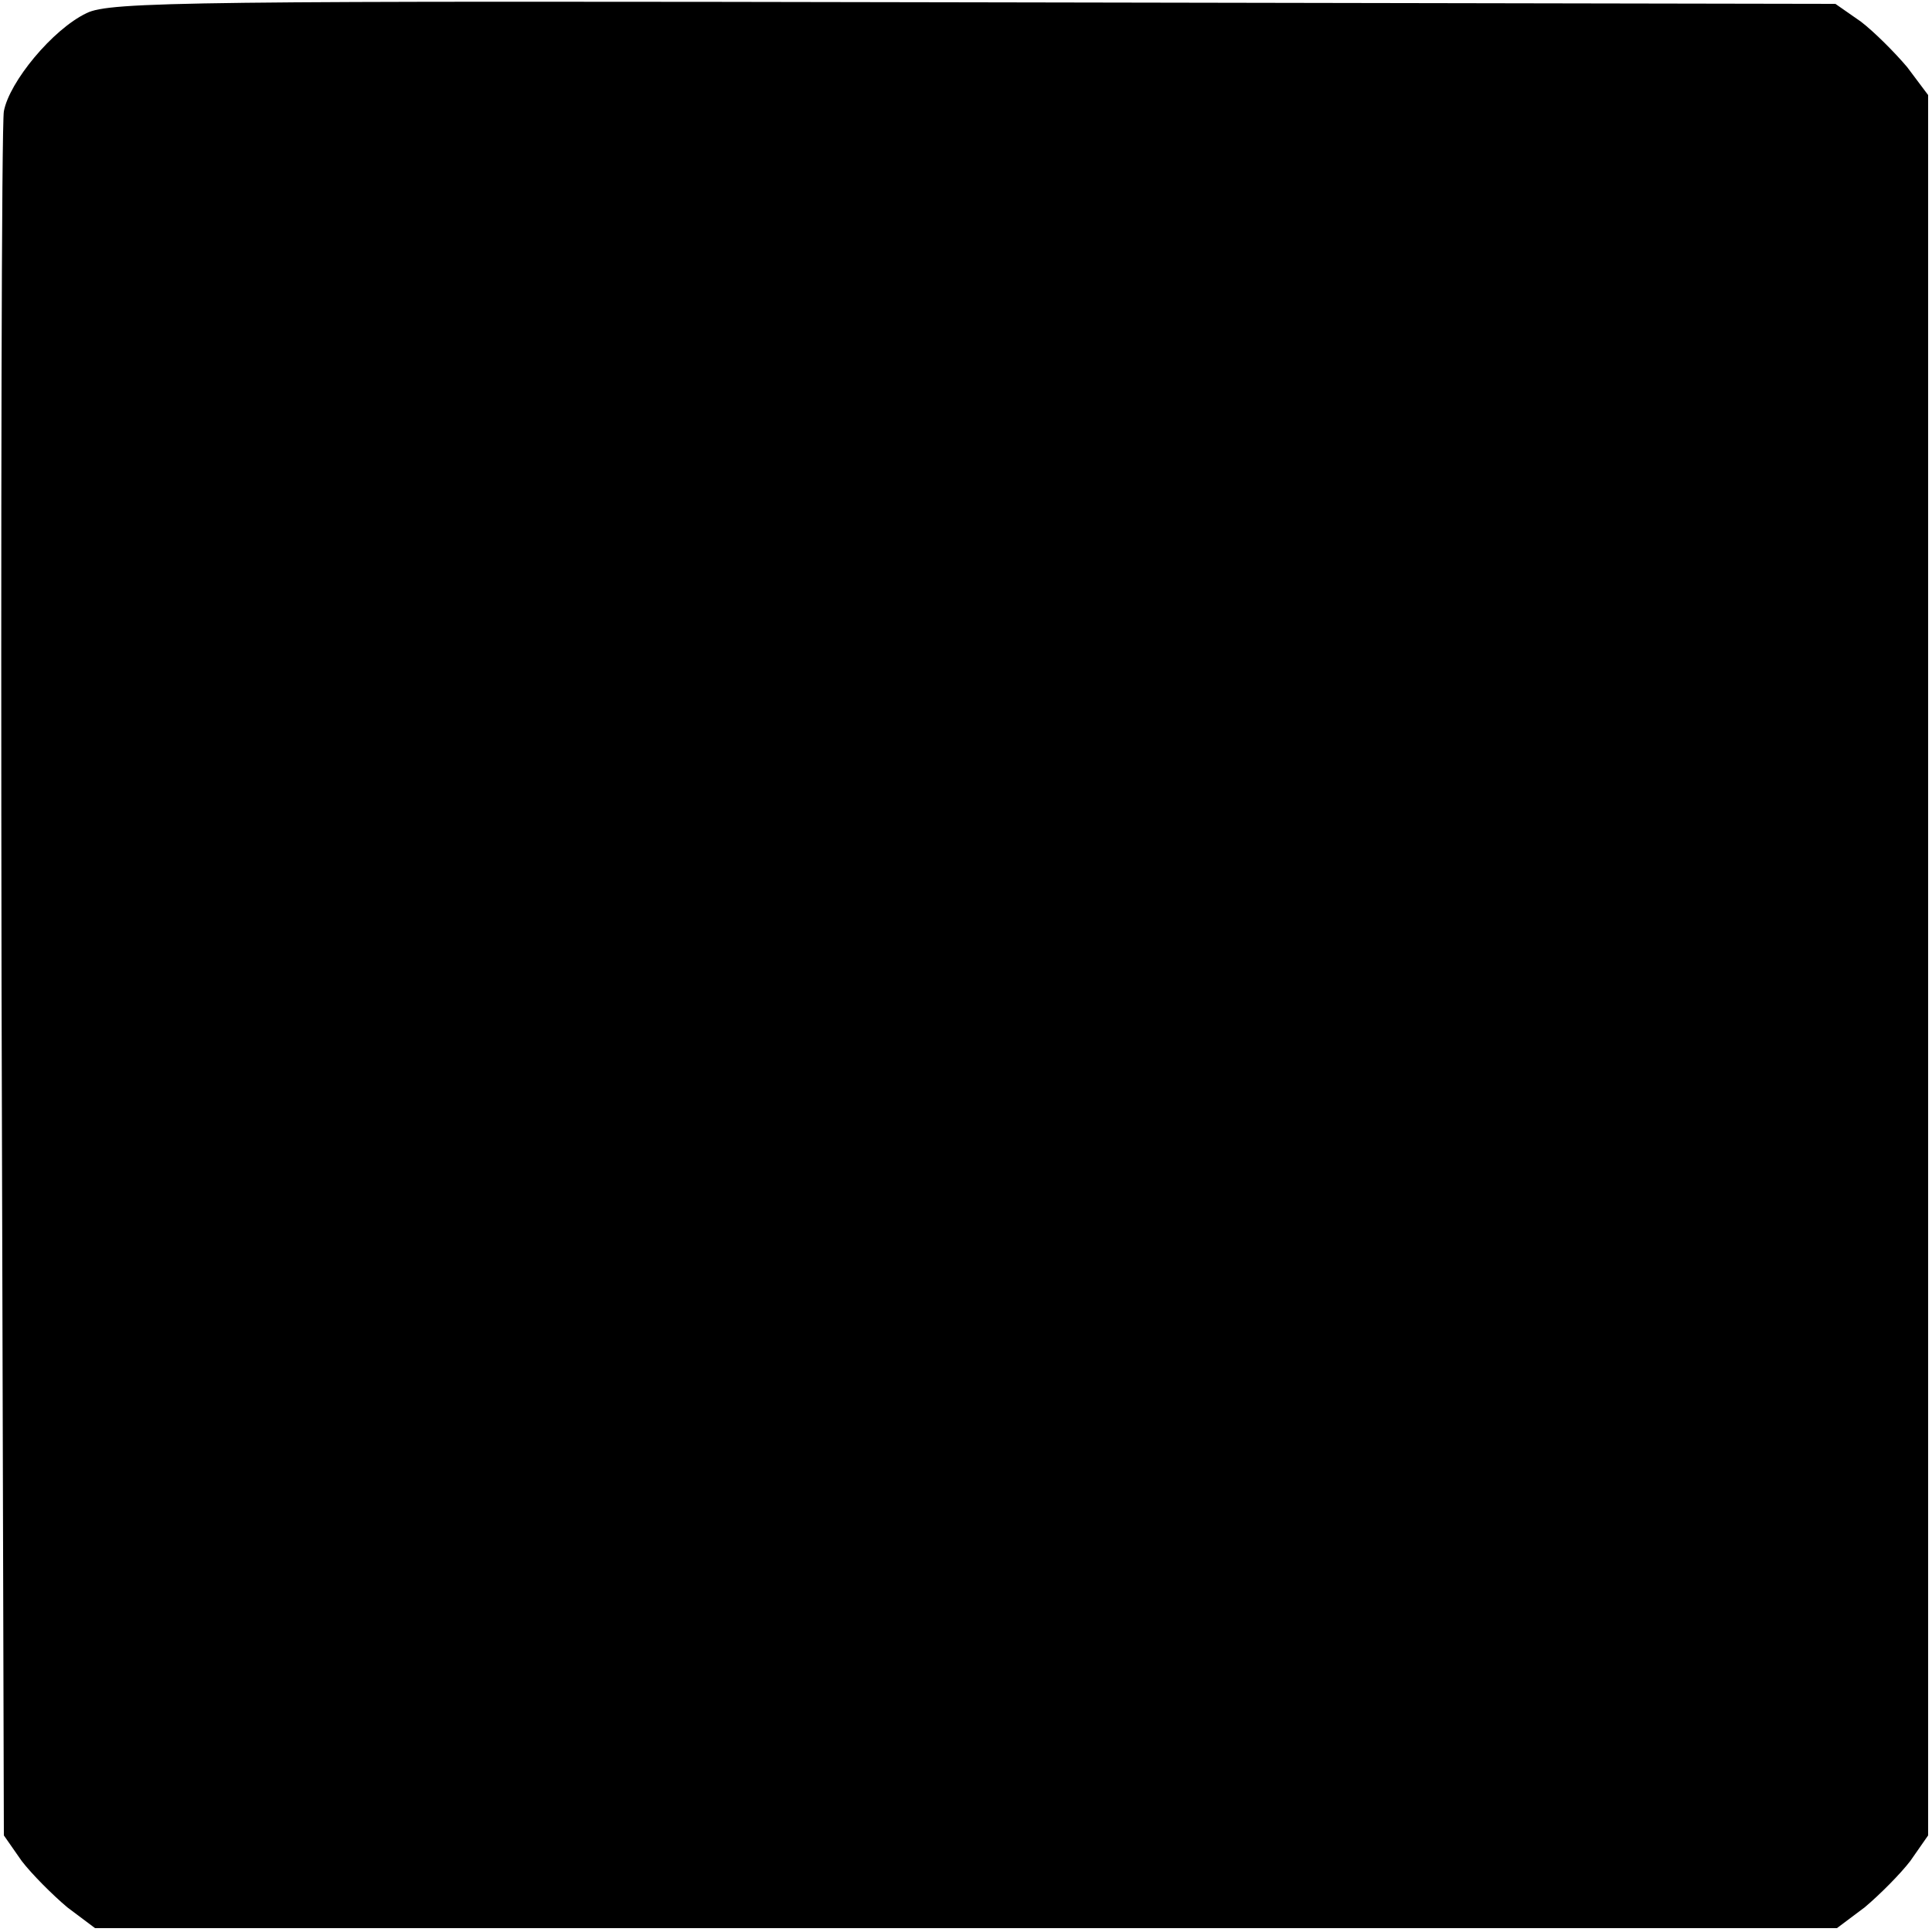
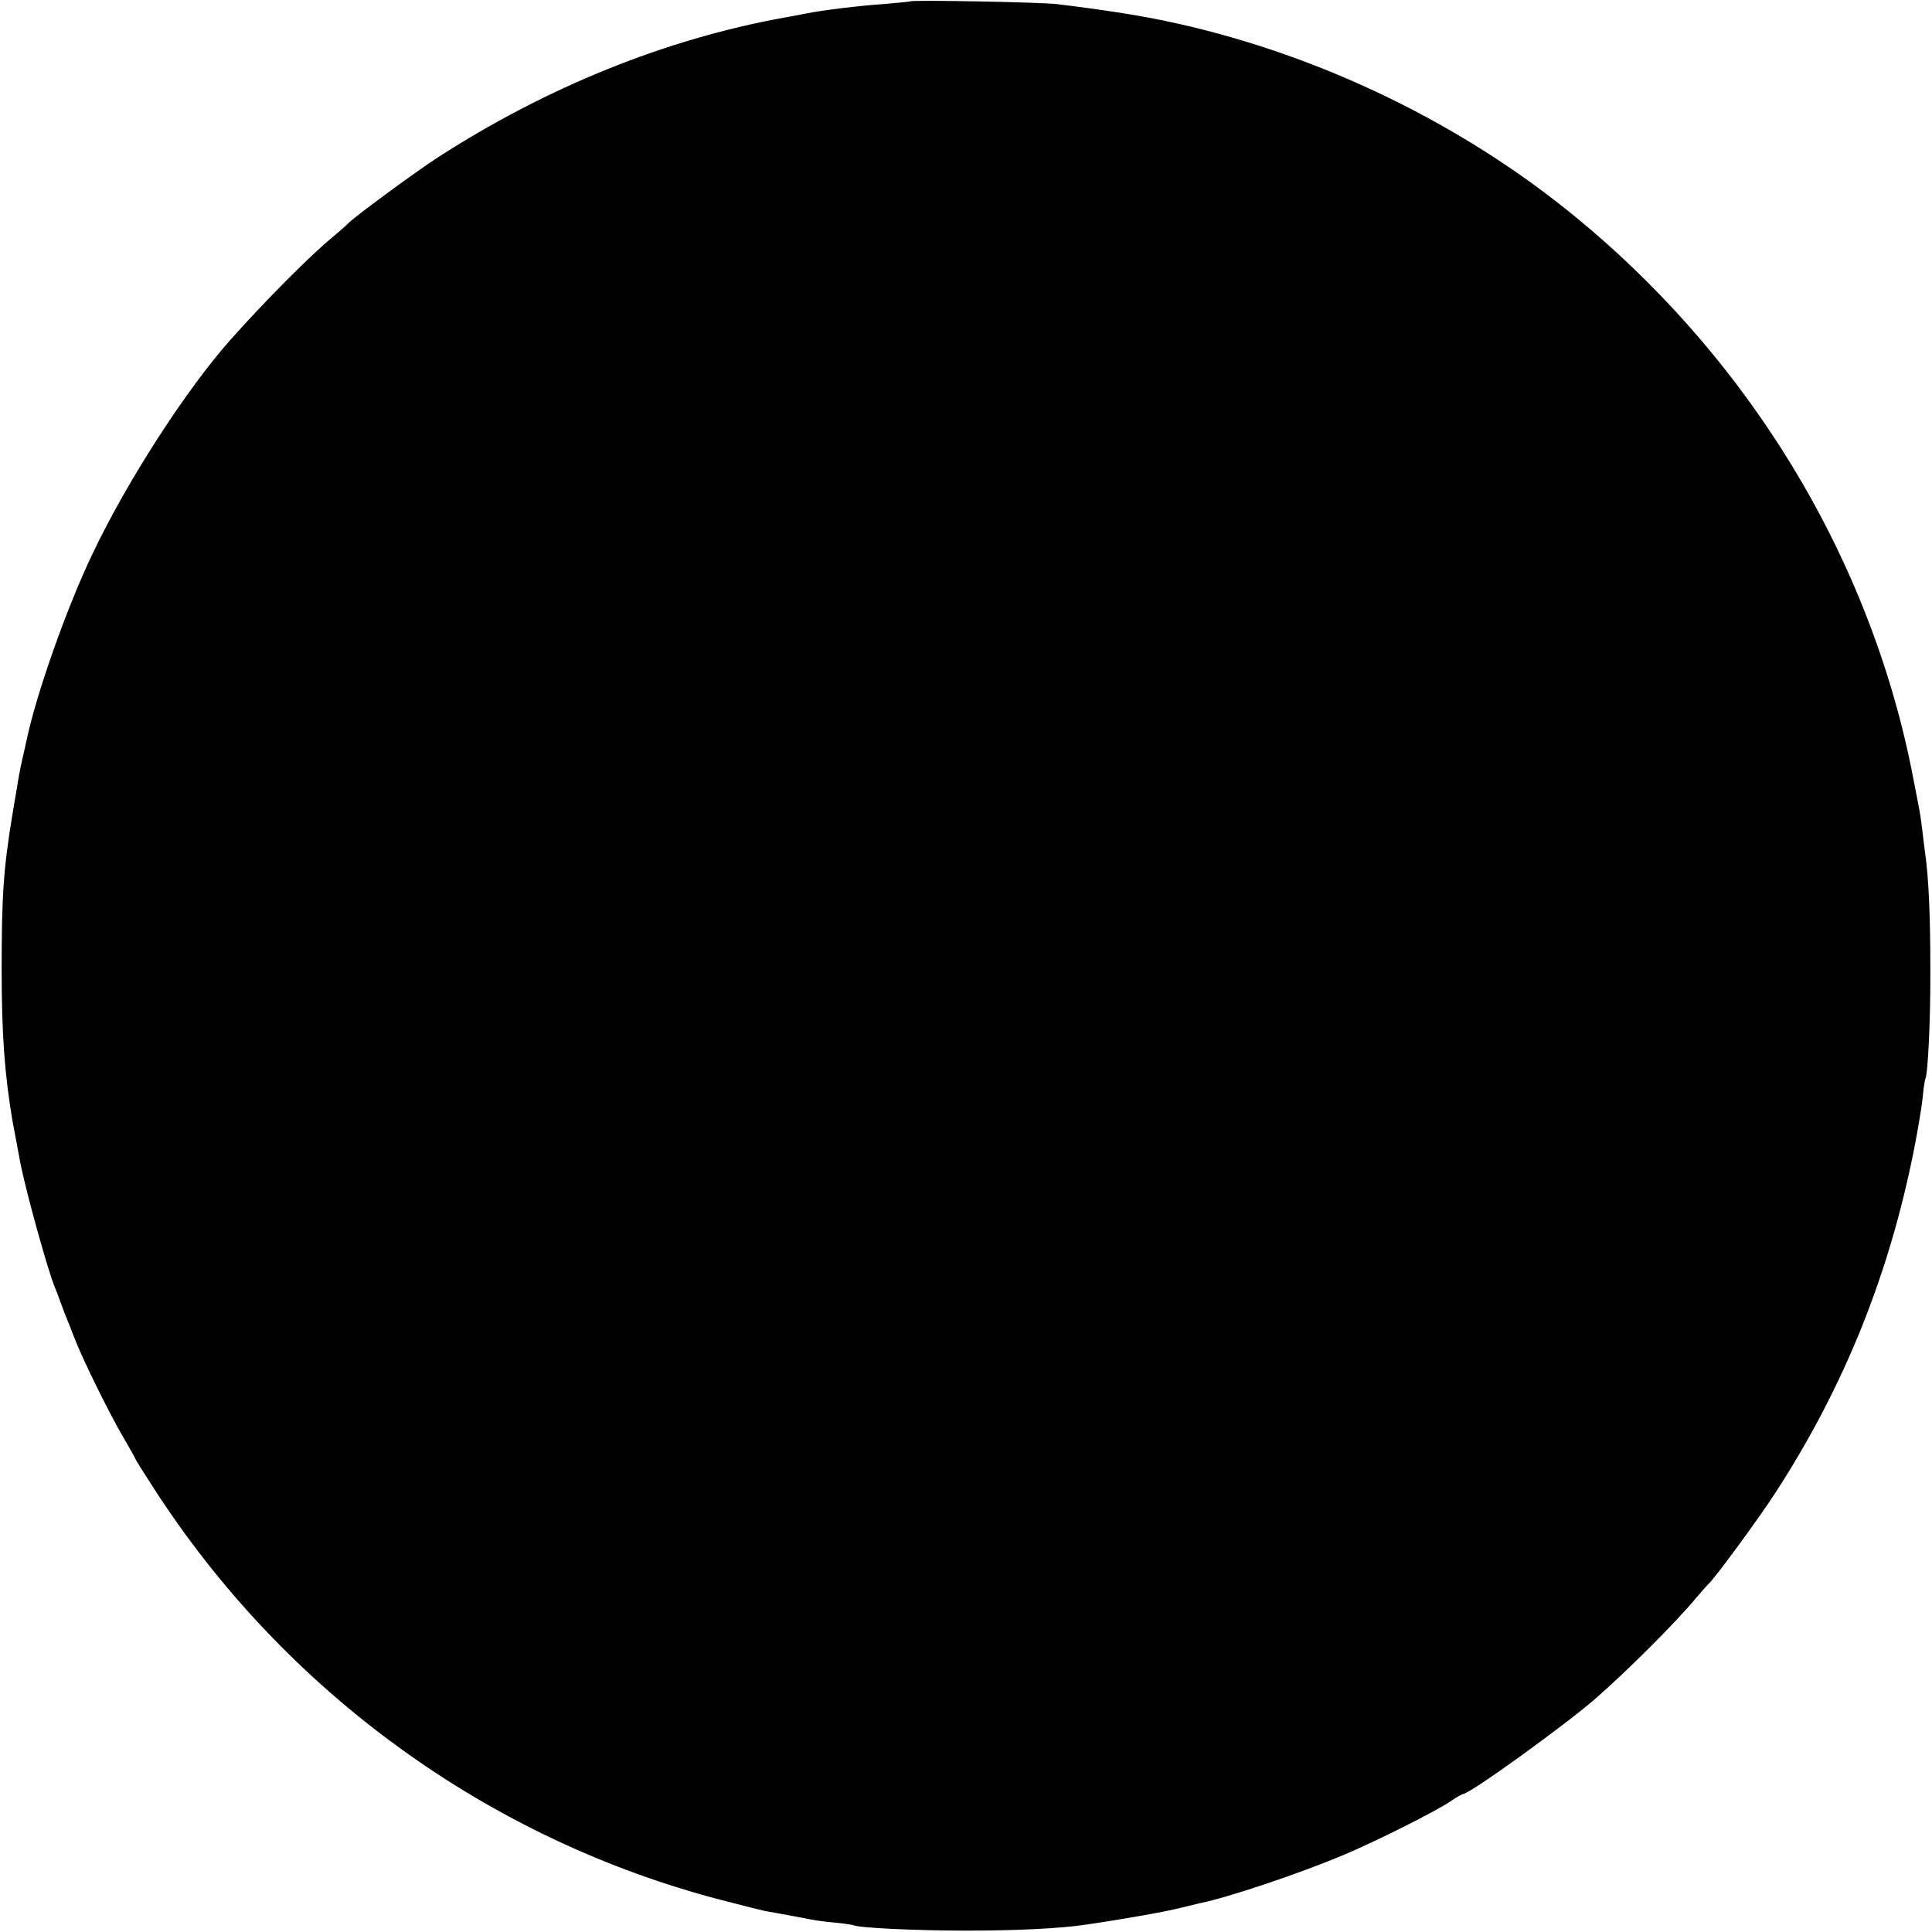
- <svg xmlns="http://www.w3.org/2000/svg" version="1.0" width="250pt" height="250pt" viewBox="0 0 250 250" preserveAspectRatio="xMidYMid meet">
-   <g transform="translate(0,250) scale(0.1,-0.1)" fill="#000000" stroke="none">
-     <path d="M112 2483 c-44 -21 -100 -89 -107 -127 -3 -17 -4 -526 -3 -1131 l3 -1100 23 -33 c13 -17 40 -44 59 -60 l36 -27 1127 0 1127 0 36 27 c19 16 46 43 59 60 l23 33 0 1126 0 1126 -27 36 c-16 19 -43 46 -60 59 l-33 23 -1115 2 c-1014 2 -1118 1 -1148 -14z" />
+ <svg xmlns="http://www.w3.org/2000/svg" version="1.0" width="700pt" height="700pt" viewBox="0 0 700 700" preserveAspectRatio="xMidYMid meet">
+   <g transform="translate(0,700) scale(0.1,-0.1)" fill="#000000" stroke="none">
+     <path d="M3298 6995 c-2 -1 -41 -5 -88 -9 -100 -7 -225 -22 -295 -36 -27 -5 -61 -12 -75 -14 -429 -78 -857 -251 -1250 -504 -81 -52 -319 -227 -330 -243 -3 -3 -25 -23 -50 -44 -84 -68 -252 -238 -374 -375 -162 -182 -376 -514 -500 -775 -94 -195 -207 -516 -241 -683 -2 -9 -8 -37 -14 -62 -11 -49 -13 -63 -35 -195 -34 -204 -40 -302 -40 -570 0 -233 11 -378 39 -545 6 -32 24 -129 29 -155 22 -110 100 -390 125 -450 5 -11 14 -36 21 -55 7 -19 16 -44 21 -55 5 -11 17 -43 28 -71 29 -77 129 -279 178 -362 24 -41 43 -75 43 -77 0 -2 30 -50 67 -107 477 -740 1215 -1274 2060 -1493 72 -19 142 -36 155 -39 13 -2 50 -9 83 -15 33 -6 71 -13 85 -16 14 -3 52 -8 85 -11 33 -3 63 -8 66 -9 15 -10 227 -20 409 -20 188 0 341 8 430 21 144 21 295 48 345 61 33 8 67 16 75 18 100 20 358 107 513 172 122 51 339 160 395 198 20 14 40 25 43 25 24 0 370 250 479 345 119 104 294 279 365 365 21 25 41 47 44 50 18 13 182 236 246 335 246 380 409 784 499 1236 14 70 28 155 32 190 3 35 8 67 10 70 9 17 19 214 18 399 0 188 -6 331 -19 420 -3 19 -7 56 -10 81 -3 25 -7 54 -9 65 -2 10 -11 60 -21 109 -151 809 -604 1553 -1265 2080 -413 329 -926 570 -1447 679 -98 21 -243 43 -393 61 -54 7 -526 16 -532 10z" />
  </g>
</svg>
